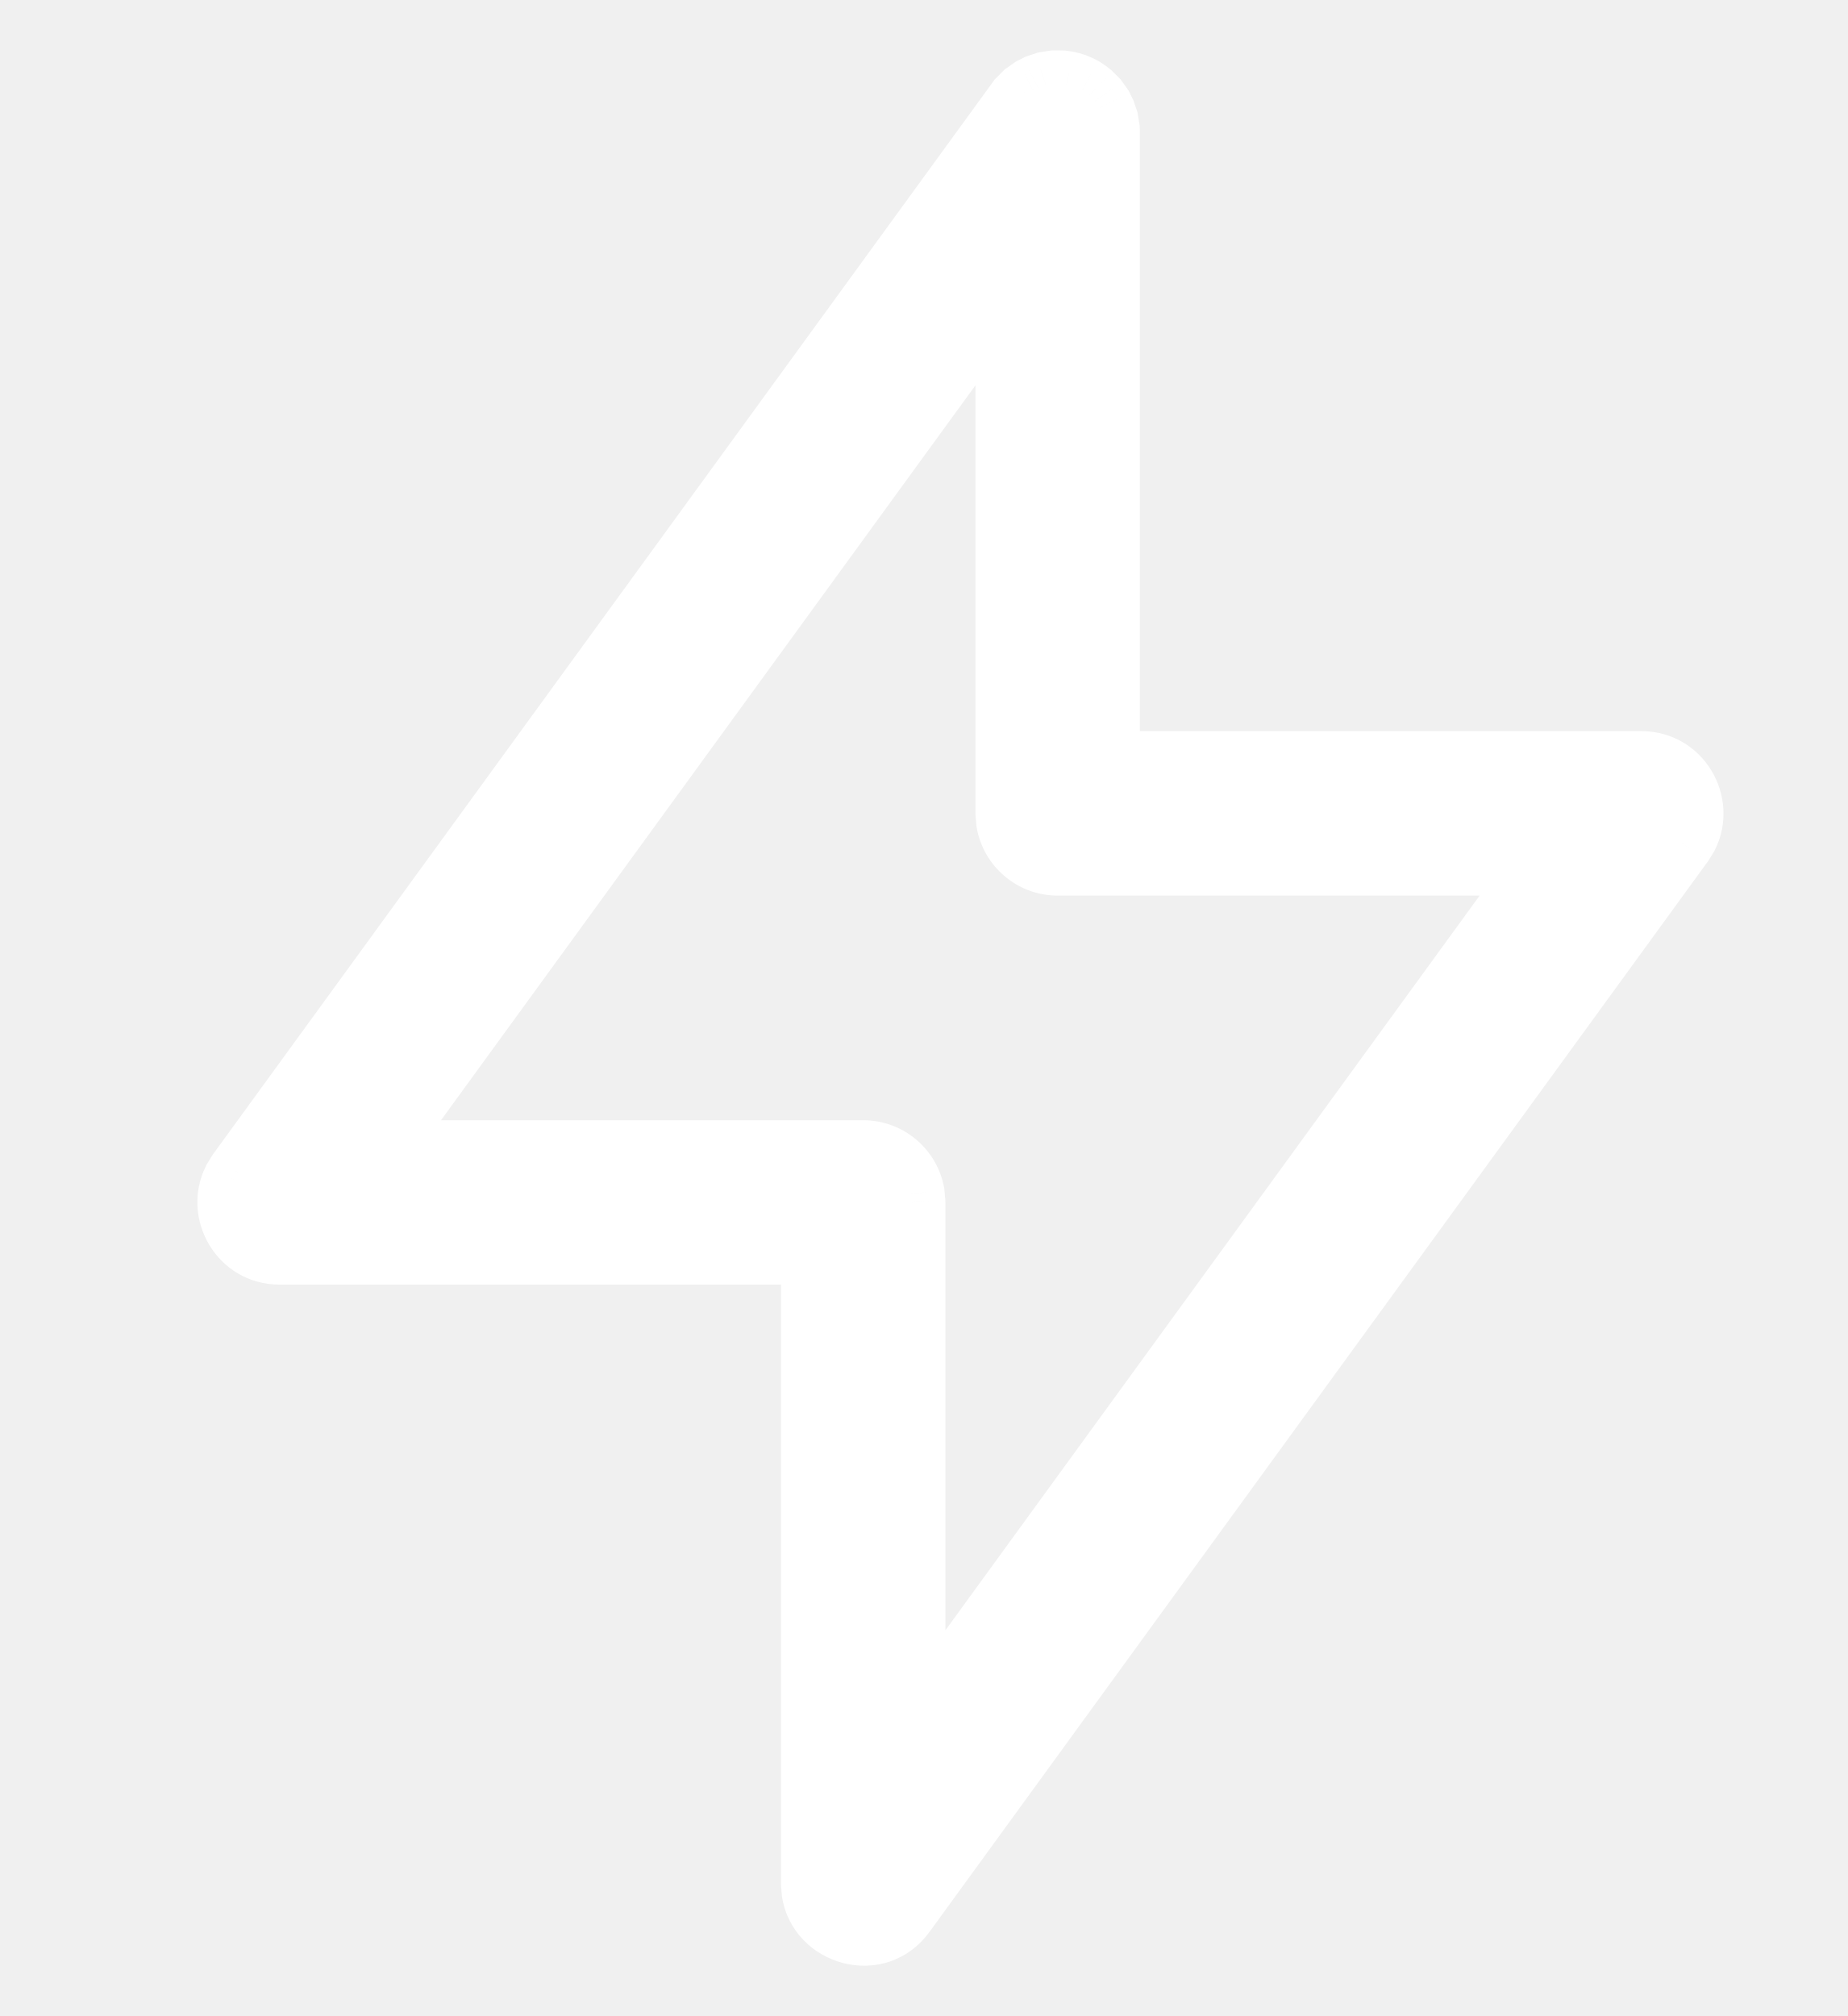
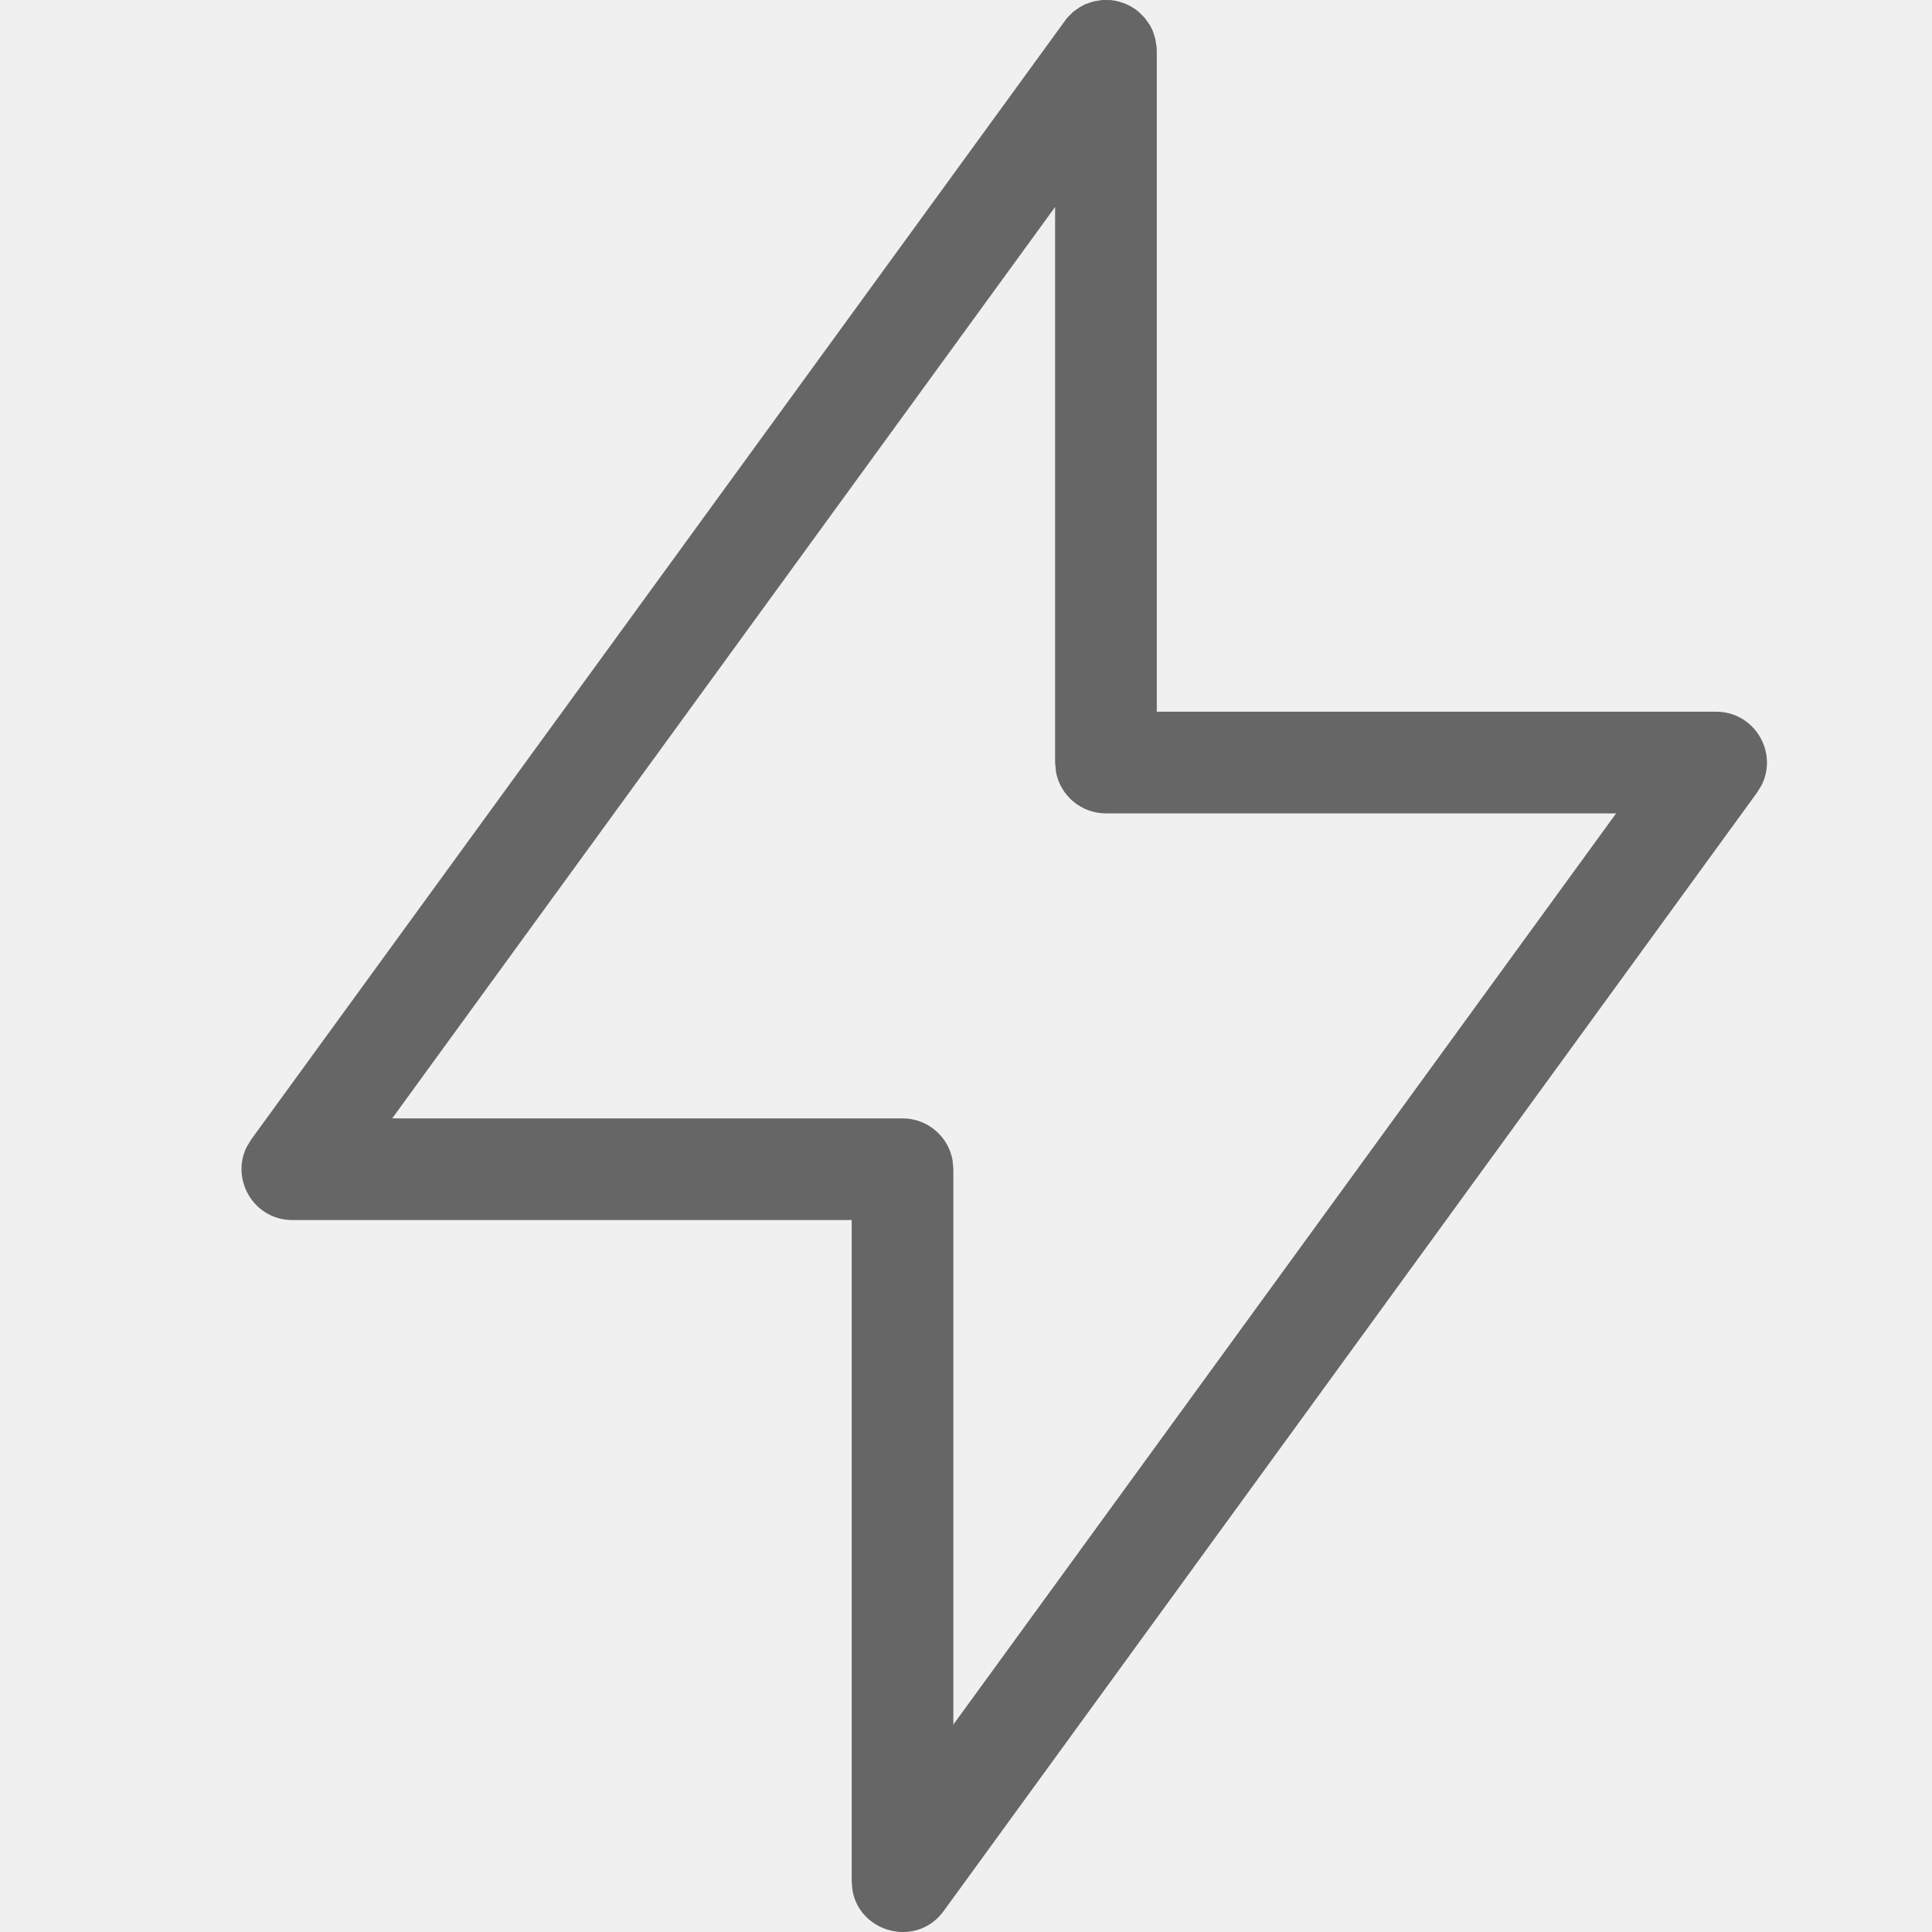
- <svg xmlns="http://www.w3.org/2000/svg" width="22" height="24" viewBox="0 0 22 24" fill="none">
-   <path fill-rule="evenodd" clip-rule="evenodd" d="M12.455 1.015L12.552 1L12.651 1.001L12.697 1.008L12.749 1.02L12.772 1.029L12.795 1.035L12.844 1.056L12.886 1.078L12.934 1.109L12.966 1.135L13.036 1.204L13.093 1.285L13.124 1.345L13.155 1.439L13.171 1.536L13.172 1.577V9.104H19.541C19.98 9.104 20.247 9.567 20.06 9.939L20.009 10.023L10.746 22.761C10.437 23.186 9.787 23.007 9.707 22.521L9.699 22.42V14.893H3.33C2.891 14.893 2.624 14.431 2.81 14.058L2.862 13.974L12.15 1.204L12.22 1.135L12.301 1.078L12.361 1.047L12.455 1.015ZM12.014 3.357L4.466 13.736H10.277C10.562 13.736 10.798 13.94 10.847 14.21L10.856 14.315V20.638L18.402 10.262H12.593C12.309 10.262 12.073 10.057 12.024 9.787L12.014 9.683V3.357Z" fill="white" />
-   <path d="M12.455 1.015L12.392 0.62L12.358 0.626L12.326 0.637L12.455 1.015ZM12.552 1L12.557 0.6L12.523 0.6L12.49 0.605L12.552 1ZM12.651 1.001L12.707 0.605L12.682 0.602L12.656 0.601L12.651 1.001ZM12.697 1.008L12.787 0.618L12.77 0.614L12.753 0.612L12.697 1.008ZM12.749 1.02L12.896 0.648L12.868 0.637L12.839 0.63L12.749 1.02ZM12.772 1.029L12.624 1.401L12.648 1.41L12.672 1.416L12.772 1.029ZM12.795 1.035L12.952 0.667L12.925 0.655L12.895 0.647L12.795 1.035ZM12.844 1.056L13.032 0.702L13.017 0.694L13.001 0.688L12.844 1.056ZM12.886 1.078L13.105 0.743L13.089 0.733L13.073 0.724L12.886 1.078ZM12.934 1.109L13.18 0.794L13.167 0.784L13.153 0.775L12.934 1.109ZM12.966 1.135L13.249 0.852L13.232 0.835L13.213 0.82L12.966 1.135ZM13.036 1.204L13.363 0.974L13.343 0.946L13.319 0.922L13.036 1.204ZM13.093 1.285L13.45 1.104L13.437 1.078L13.42 1.054L13.093 1.285ZM13.124 1.345L13.502 1.217L13.493 1.189L13.48 1.164L13.124 1.345ZM13.155 1.439L13.55 1.376L13.545 1.343L13.534 1.31L13.155 1.439ZM13.171 1.536L13.57 1.522L13.57 1.498L13.566 1.474L13.171 1.536ZM13.172 1.577L13.572 1.577L13.572 1.563L13.172 1.577ZM13.172 9.104H12.772V9.504H13.172V9.104ZM20.06 9.939L20.402 10.148L20.41 10.133L20.418 10.119L20.06 9.939ZM20.009 10.023L20.332 10.259L20.342 10.246L20.35 10.232L20.009 10.023ZM10.746 22.761L10.422 22.525L10.422 22.525L10.746 22.761ZM9.707 22.521L9.308 22.553L9.309 22.57L9.312 22.586L9.707 22.521ZM9.699 22.42H9.299V22.436L9.3 22.452L9.699 22.42ZM9.699 14.893H10.098V14.493H9.699V14.893ZM2.81 14.058L2.469 13.85L2.46 13.864L2.453 13.879L2.81 14.058ZM2.862 13.974L2.538 13.739L2.529 13.752L2.52 13.766L2.862 13.974ZM12.15 1.204L11.868 0.922L11.845 0.944L11.827 0.969L12.15 1.204ZM12.22 1.135L11.989 0.808L11.961 0.828L11.937 0.852L12.22 1.135ZM12.301 1.078L12.12 0.721L12.094 0.734L12.07 0.751L12.301 1.078ZM12.361 1.047L12.232 0.668L12.205 0.678L12.179 0.691L12.361 1.047ZM12.014 3.357H12.414V2.127L11.691 3.122L12.014 3.357ZM4.466 13.736L4.142 13.5L3.68 14.136H4.466V13.736ZM10.847 14.21L11.245 14.175L11.244 14.157L11.241 14.139L10.847 14.21ZM10.856 14.315H11.256V14.297L11.255 14.279L10.856 14.315ZM10.856 20.638H10.456V21.868L11.18 20.873L10.856 20.638ZM18.402 10.262L18.726 10.497L19.188 9.862H18.402V10.262ZM12.024 9.787L11.625 9.823L11.627 9.841L11.63 9.858L12.024 9.787ZM12.014 9.683H11.614V9.701L11.616 9.719L12.014 9.683ZM12.517 1.411L12.614 1.395L12.49 0.605L12.392 0.62L12.517 1.411ZM12.547 1.4L12.646 1.401L12.656 0.601L12.557 0.6L12.547 1.4ZM12.595 1.397L12.642 1.404L12.753 0.612L12.707 0.605L12.595 1.397ZM12.608 1.398L12.66 1.41L12.839 0.63L12.787 0.618L12.608 1.398ZM12.602 1.392L12.624 1.401L12.919 0.657L12.896 0.648L12.602 1.392ZM12.672 1.416L12.695 1.422L12.895 0.647L12.872 0.641L12.672 1.416ZM12.638 1.403L12.687 1.424L13.001 0.688L12.952 0.667L12.638 1.403ZM12.656 1.409L12.698 1.431L13.073 0.724L13.032 0.702L12.656 1.409ZM12.666 1.412L12.714 1.444L13.153 0.775L13.105 0.743L12.666 1.412ZM12.687 1.424L12.72 1.45L13.213 0.82L13.18 0.794L12.687 1.424ZM12.684 1.418L12.753 1.487L13.319 0.922L13.249 0.852L12.684 1.418ZM12.71 1.435L12.767 1.516L13.42 1.054L13.363 0.974L12.71 1.435ZM12.737 1.467L12.767 1.527L13.48 1.164L13.45 1.104L12.737 1.467ZM12.745 1.473L12.777 1.567L13.534 1.31L13.502 1.217L12.745 1.473ZM12.76 1.501L12.776 1.599L13.566 1.474L13.55 1.376L12.76 1.501ZM12.771 1.55L12.773 1.592L13.572 1.563L13.57 1.522L12.771 1.55ZM12.772 1.577V9.104H13.572V1.577H12.772ZM13.172 9.504H19.541V8.704H13.172V9.504ZM19.541 9.504C19.674 9.504 19.76 9.646 19.703 9.76L20.418 10.119C20.735 9.488 20.286 8.704 19.541 8.704V9.504ZM19.719 9.731L19.668 9.815L20.35 10.232L20.402 10.148L19.719 9.731ZM19.686 9.788L10.422 22.525L11.069 22.996L20.332 10.259L19.686 9.788ZM10.422 22.525C10.373 22.593 10.306 22.611 10.236 22.594C10.161 22.576 10.112 22.523 10.101 22.456L9.312 22.586C9.447 23.409 10.543 23.719 11.069 22.996L10.422 22.525ZM10.105 22.489L10.097 22.388L9.3 22.452L9.308 22.553L10.105 22.489ZM10.098 22.42V14.893H9.299V22.42H10.098ZM9.699 14.493H3.33V15.293H9.699V14.493ZM3.33 14.493C3.196 14.493 3.111 14.351 3.168 14.238L2.453 13.879C2.136 14.51 2.585 15.293 3.33 15.293V14.493ZM3.152 14.267L3.203 14.182L2.52 13.766L2.469 13.85L3.152 14.267ZM3.185 14.209L12.474 1.44L11.827 0.969L2.538 13.739L3.185 14.209ZM12.433 1.487L12.503 1.418L11.937 0.852L11.868 0.922L12.433 1.487ZM12.451 1.461L12.532 1.404L12.07 0.751L11.989 0.808L12.451 1.461ZM12.483 1.434L12.542 1.404L12.179 0.691L12.12 0.721L12.483 1.434ZM12.489 1.426L12.583 1.394L12.326 0.637L12.232 0.668L12.489 1.426ZM11.691 3.122L4.142 13.5L4.789 13.971L12.338 3.592L11.691 3.122ZM4.466 14.136H10.277V13.336H4.466V14.136ZM10.277 14.136C10.365 14.136 10.438 14.199 10.454 14.282L11.241 14.139C11.158 13.682 10.758 13.336 10.277 13.336V14.136ZM10.449 14.246L10.458 14.35L11.255 14.279L11.245 14.175L10.449 14.246ZM10.456 14.315V20.638H11.256V14.315H10.456ZM11.18 20.873L18.726 10.497L18.079 10.027L10.533 20.403L11.18 20.873ZM18.402 9.862H12.593V10.662H18.402V9.862ZM12.593 9.862C12.506 9.862 12.432 9.799 12.417 9.716L11.63 9.858C11.713 10.315 12.112 10.662 12.593 10.662V9.862ZM12.422 9.751L12.413 9.647L11.616 9.719L11.625 9.823L12.422 9.751ZM12.414 9.683V3.357H11.614V9.683H12.414Z" fill="white" />
+ <svg xmlns="http://www.w3.org/2000/svg" width="24" height="24" viewBox="0 0 24 24" fill="none">
+   <path fill-rule="evenodd" clip-rule="evenodd" d="M13.587 0.017L13.693 0L13.801 0.001L13.852 0.009L13.908 0.022L13.933 0.031L13.959 0.038L14.012 0.061L14.057 0.085L14.11 0.119L14.145 0.147L14.221 0.223L14.284 0.311L14.317 0.376L14.351 0.479L14.368 0.585L14.37 0.63V8.841H21.317C21.797 8.841 22.088 9.346 21.884 9.752L21.828 9.844L11.723 23.739C11.385 24.203 10.676 24.008 10.589 23.478L10.58 23.367V15.156H3.633C3.153 15.156 2.862 14.652 3.066 14.245L3.122 14.153L13.255 0.223L13.331 0.147L13.419 0.085L13.485 0.051L13.587 0.017ZM13.107 2.571L4.872 13.893H11.212C11.522 13.893 11.78 14.117 11.833 14.411L11.843 14.525V21.423L20.076 10.104H13.738C13.428 10.104 13.17 9.88 13.117 9.586L13.107 9.472V2.571Z" fill="#666666" />
</svg>
